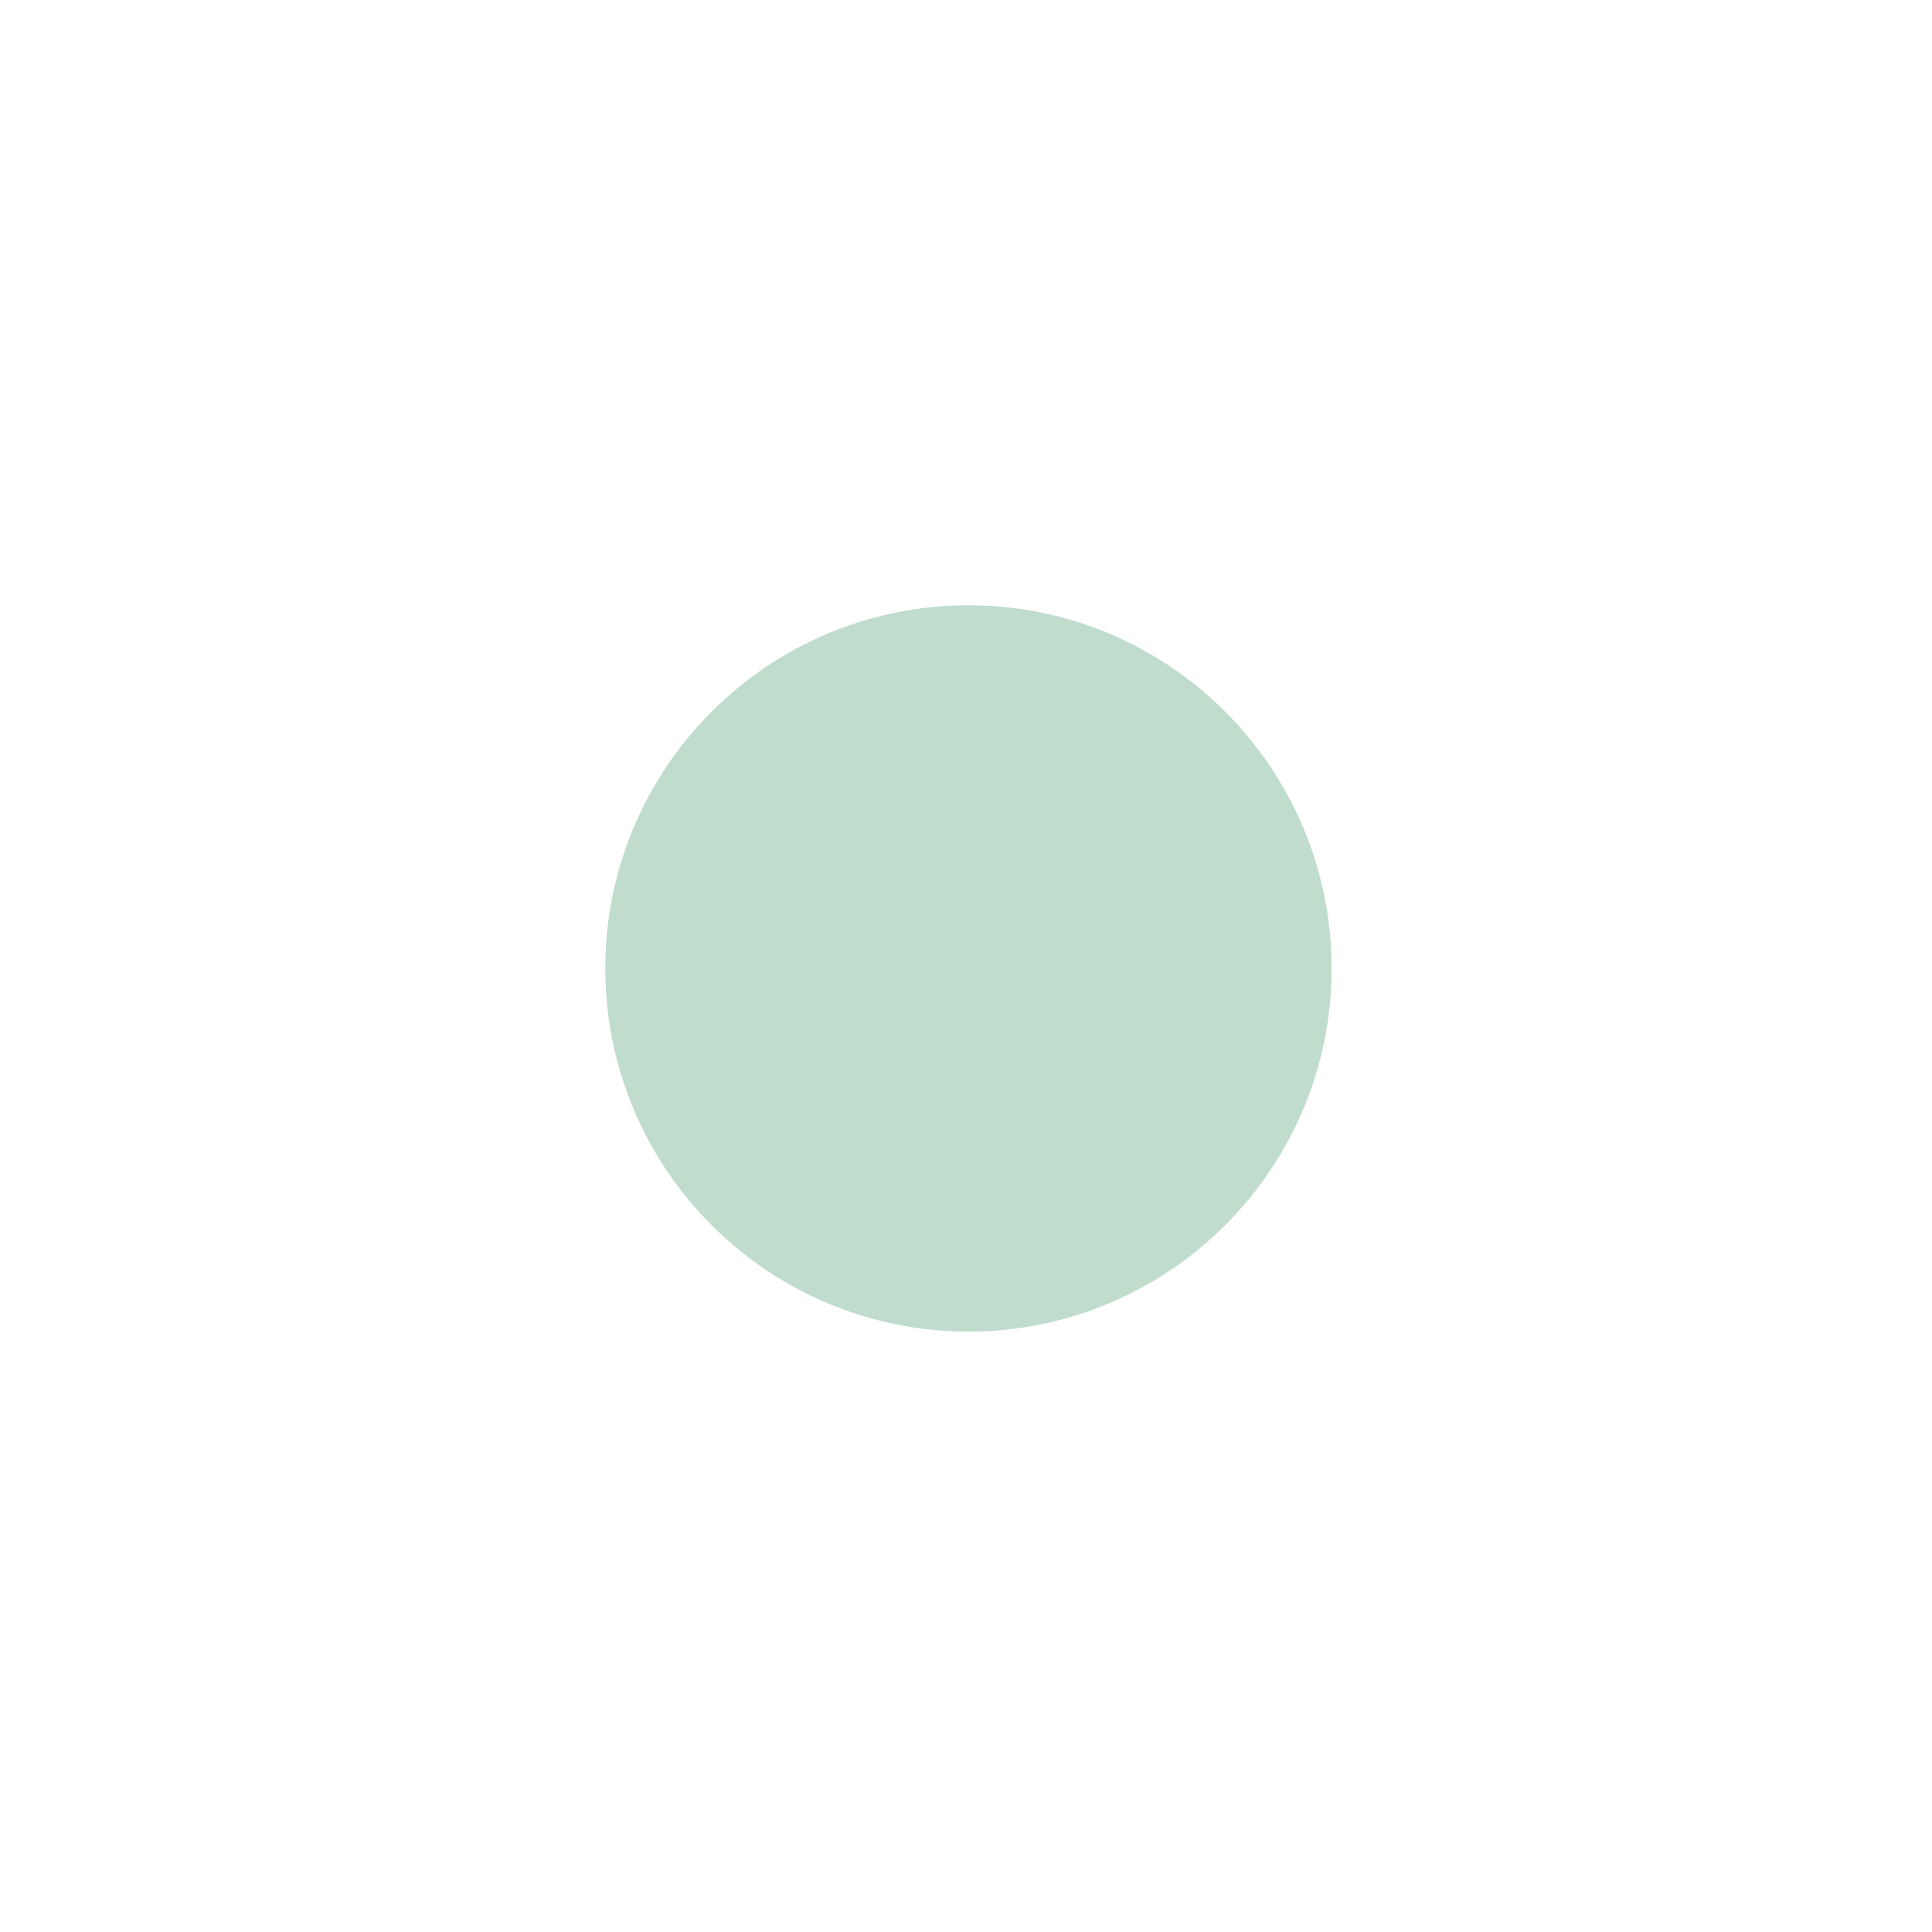
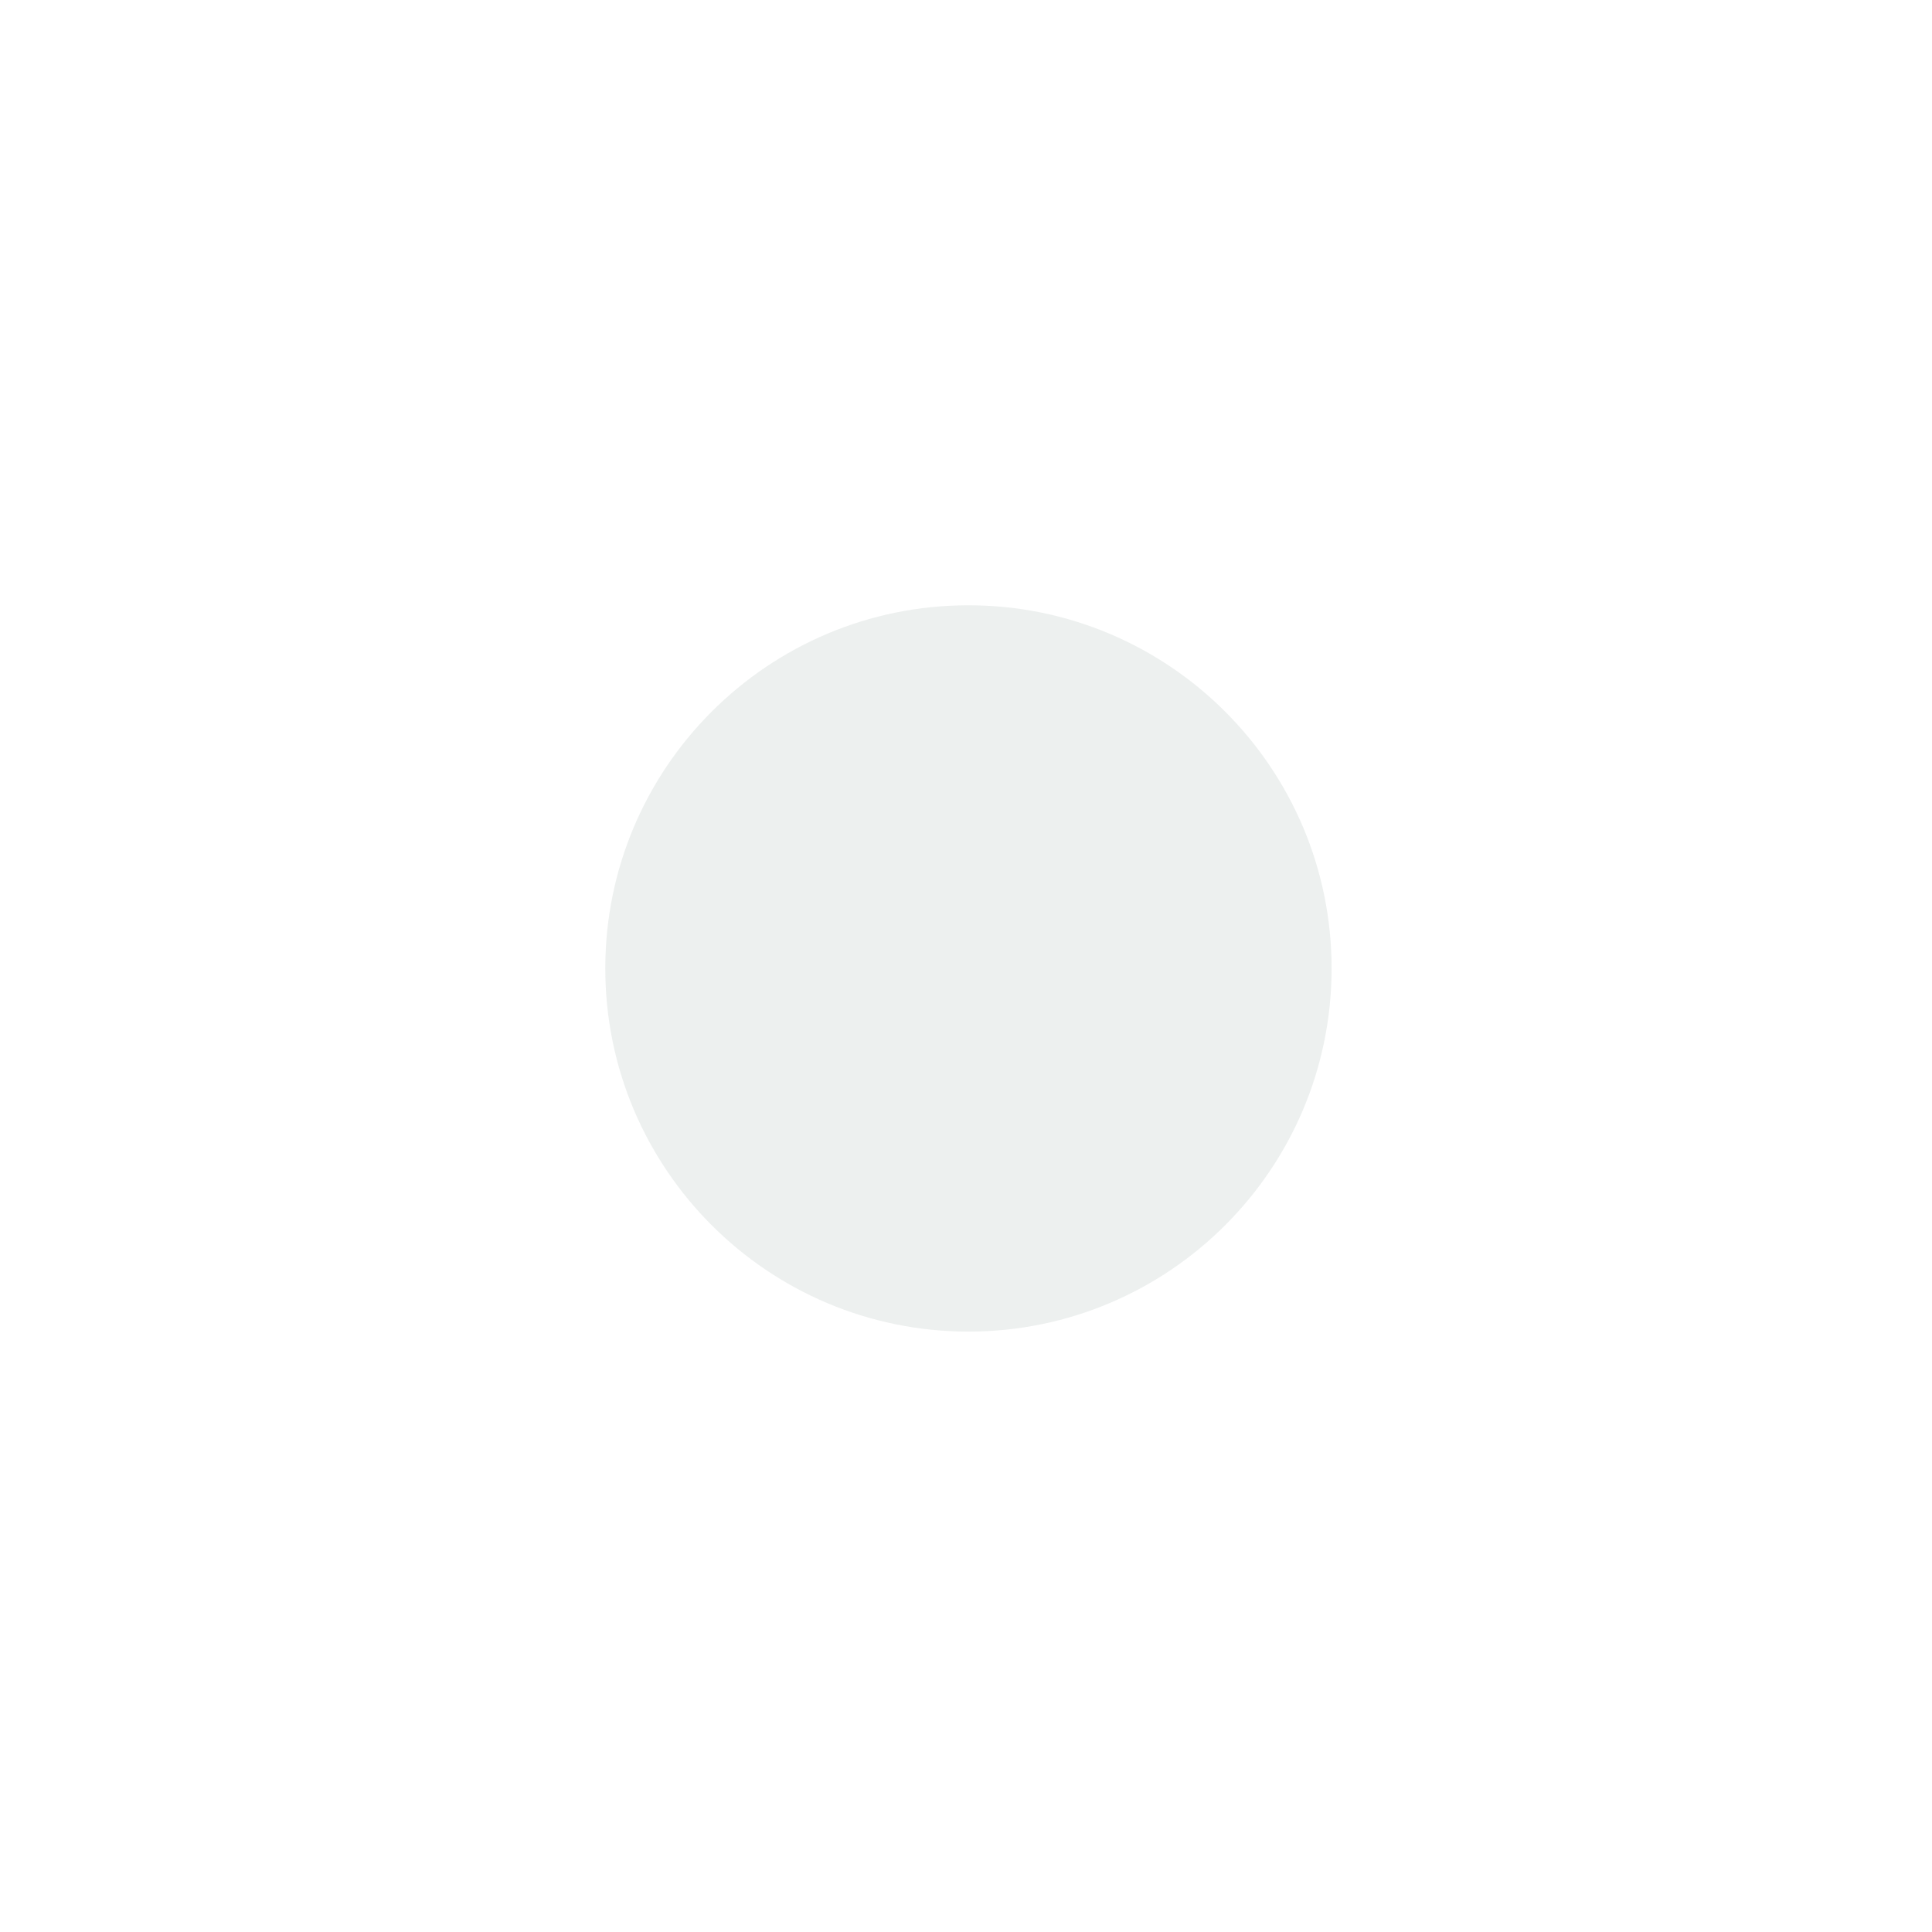
<svg xmlns="http://www.w3.org/2000/svg" width="133pt" height="133pt" viewBox="0 0 133 133" version="1.1">
  <g id="surface1">
-     <path style=" stroke:none;fill-rule:nonzero;fill:#2e8b57;fill-opacity:0.3;" d="M 91.668 66.668 C 91.668 80.469 80.469 91.668 66.668 91.668 C 52.863 91.668 41.668 80.469 41.668 66.668 C 41.668 52.863 52.863 41.668 66.668 41.668 C 80.469 41.668 91.668 52.863 91.668 66.668 Z M 91.668 66.668 " />
+     <path style=" stroke:none;fill-rule:nonzero;fill:#c3cdc8;fill-opacity:0.3;" d="M 91.668 66.668 C 91.668 80.469 80.469 91.668 66.668 91.668 C 52.863 91.668 41.668 80.469 41.668 66.668 C 41.668 52.863 52.863 41.668 66.668 41.668 C 80.469 41.668 91.668 52.863 91.668 66.668 Z M 91.668 66.668 " />
  </g>
</svg>
